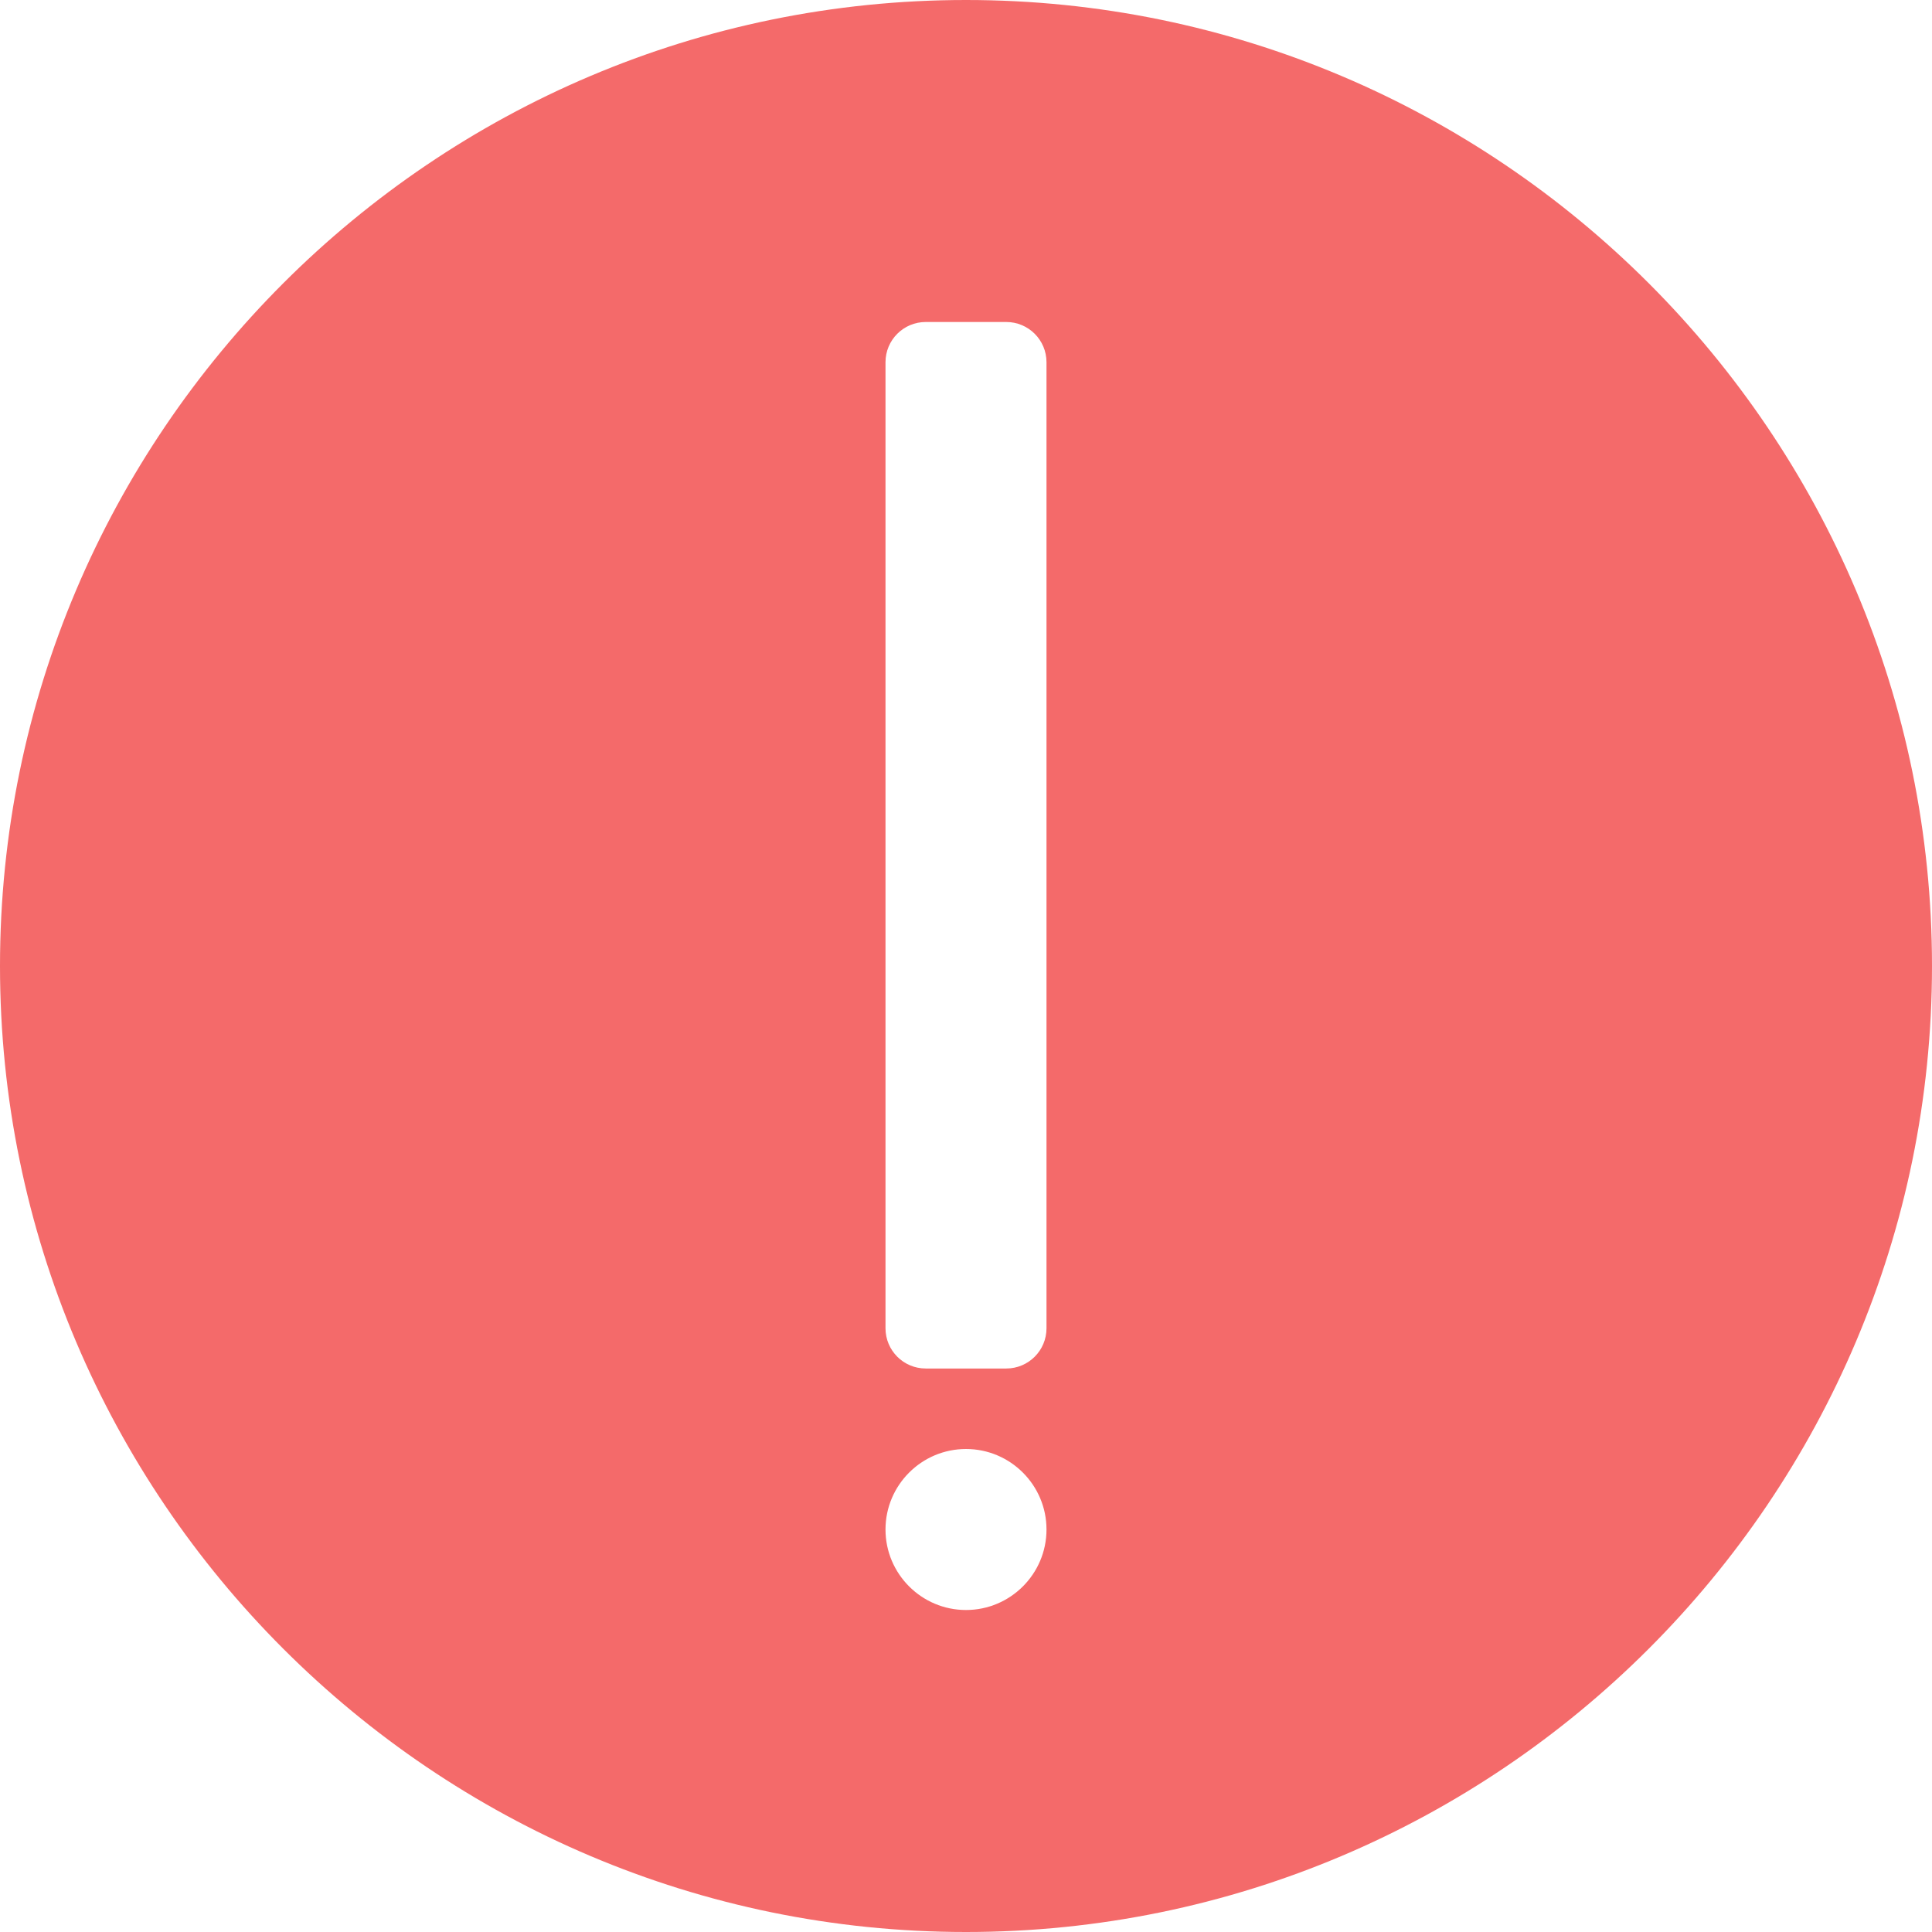
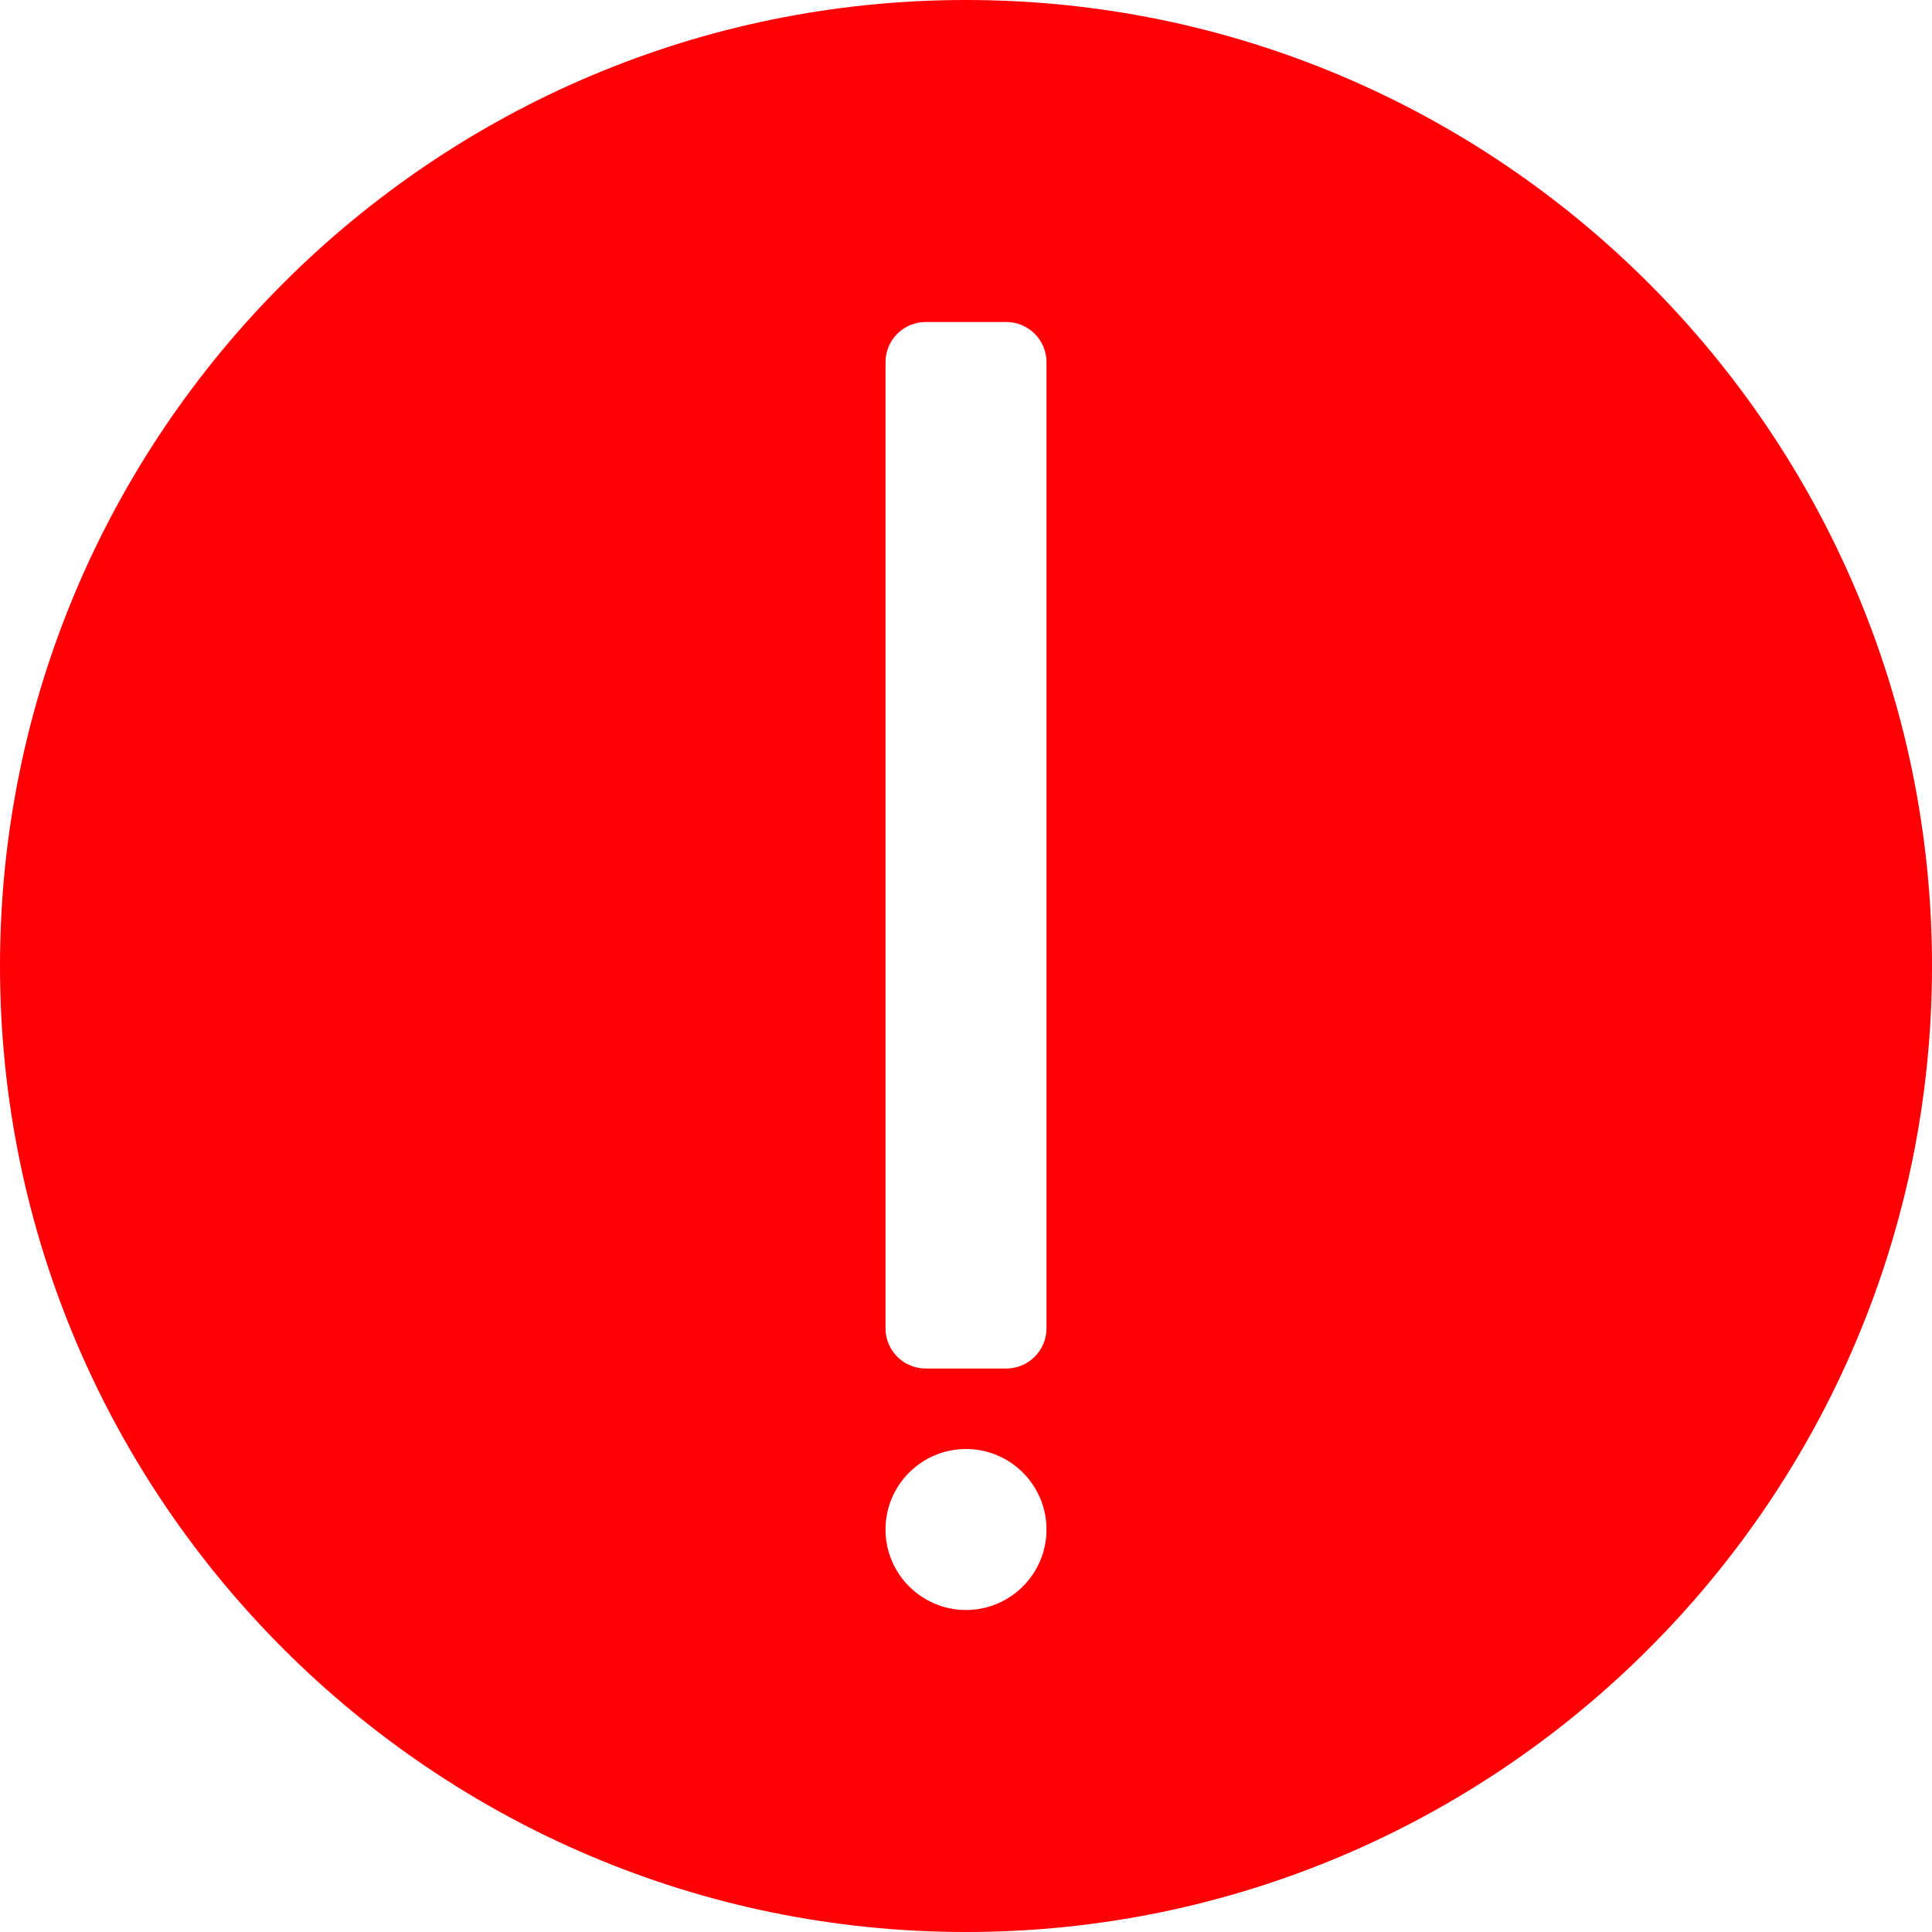
- <svg xmlns="http://www.w3.org/2000/svg" version="1.1" id="Capa_1" fill="#f46a6a" x="0px" y="0px" viewBox="0 0 512 512" style="enable-background:new 0 0 512 512;" xml:space="preserve">
+ <svg xmlns="http://www.w3.org/2000/svg" version="1.1" id="Capa_1" fill="#FF0006" x="0px" y="0px" viewBox="0 0 512 512" style="enable-background:new 0 0 512 512;" xml:space="preserve">
  <g>
    <g>
      <path d="M256,0C114.833,0,0,114.844,0,256s114.833,256,256,256s256-114.844,256-256S397.167,0,256,0z M256,426.667    c-11.771,0-21.333-9.573-21.333-21.333c0-11.76,9.563-21.333,21.333-21.333s21.333,9.573,21.333,21.333    C277.333,417.094,267.771,426.667,256,426.667z M277.333,352c0,5.896-4.771,10.667-10.667,10.667h-21.333    c-5.896,0-10.667-4.771-10.667-10.667V96c0-5.896,4.771-10.667,10.667-10.667h21.333c5.896,0,10.667,4.771,10.667,10.667V352z" />
    </g>
  </g>
  <g>
</g>
  <g>
</g>
  <g>
</g>
  <g>
</g>
  <g>
</g>
  <g>
</g>
  <g>
</g>
  <g>
</g>
  <g>
</g>
  <g>
</g>
  <g>
</g>
  <g>
</g>
  <g>
</g>
  <g>
</g>
  <g>
</g>
</svg>
